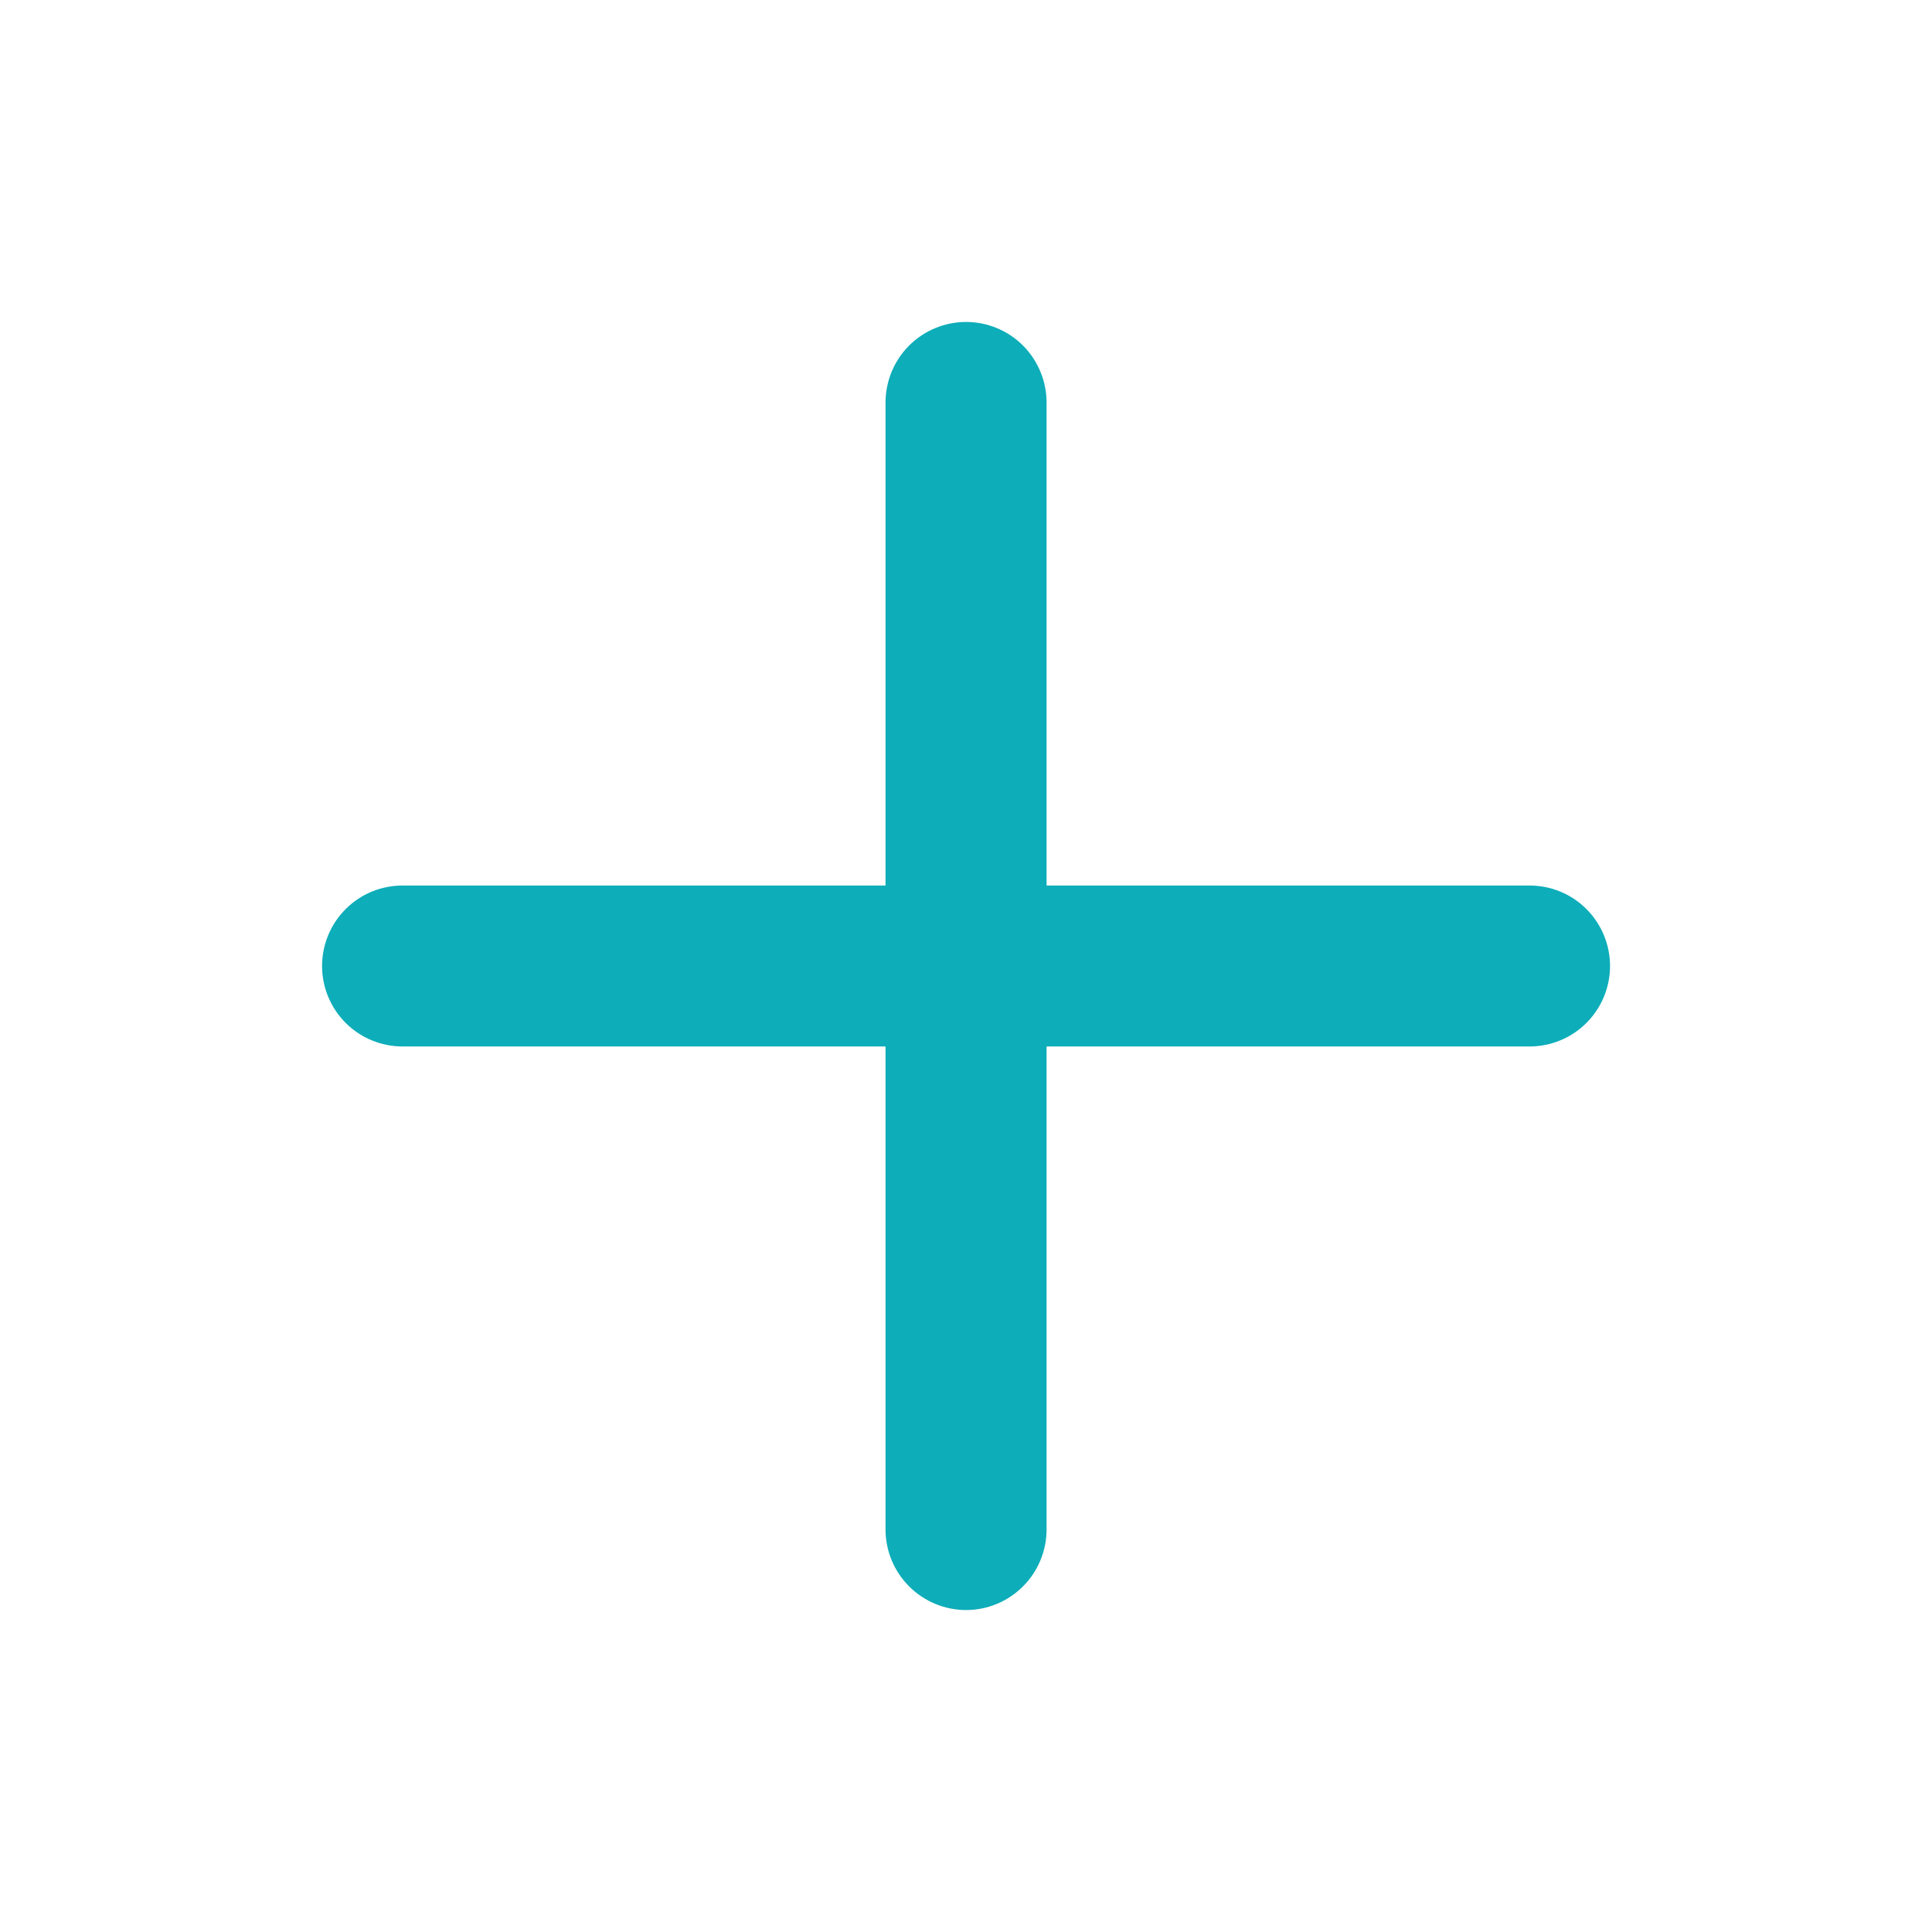
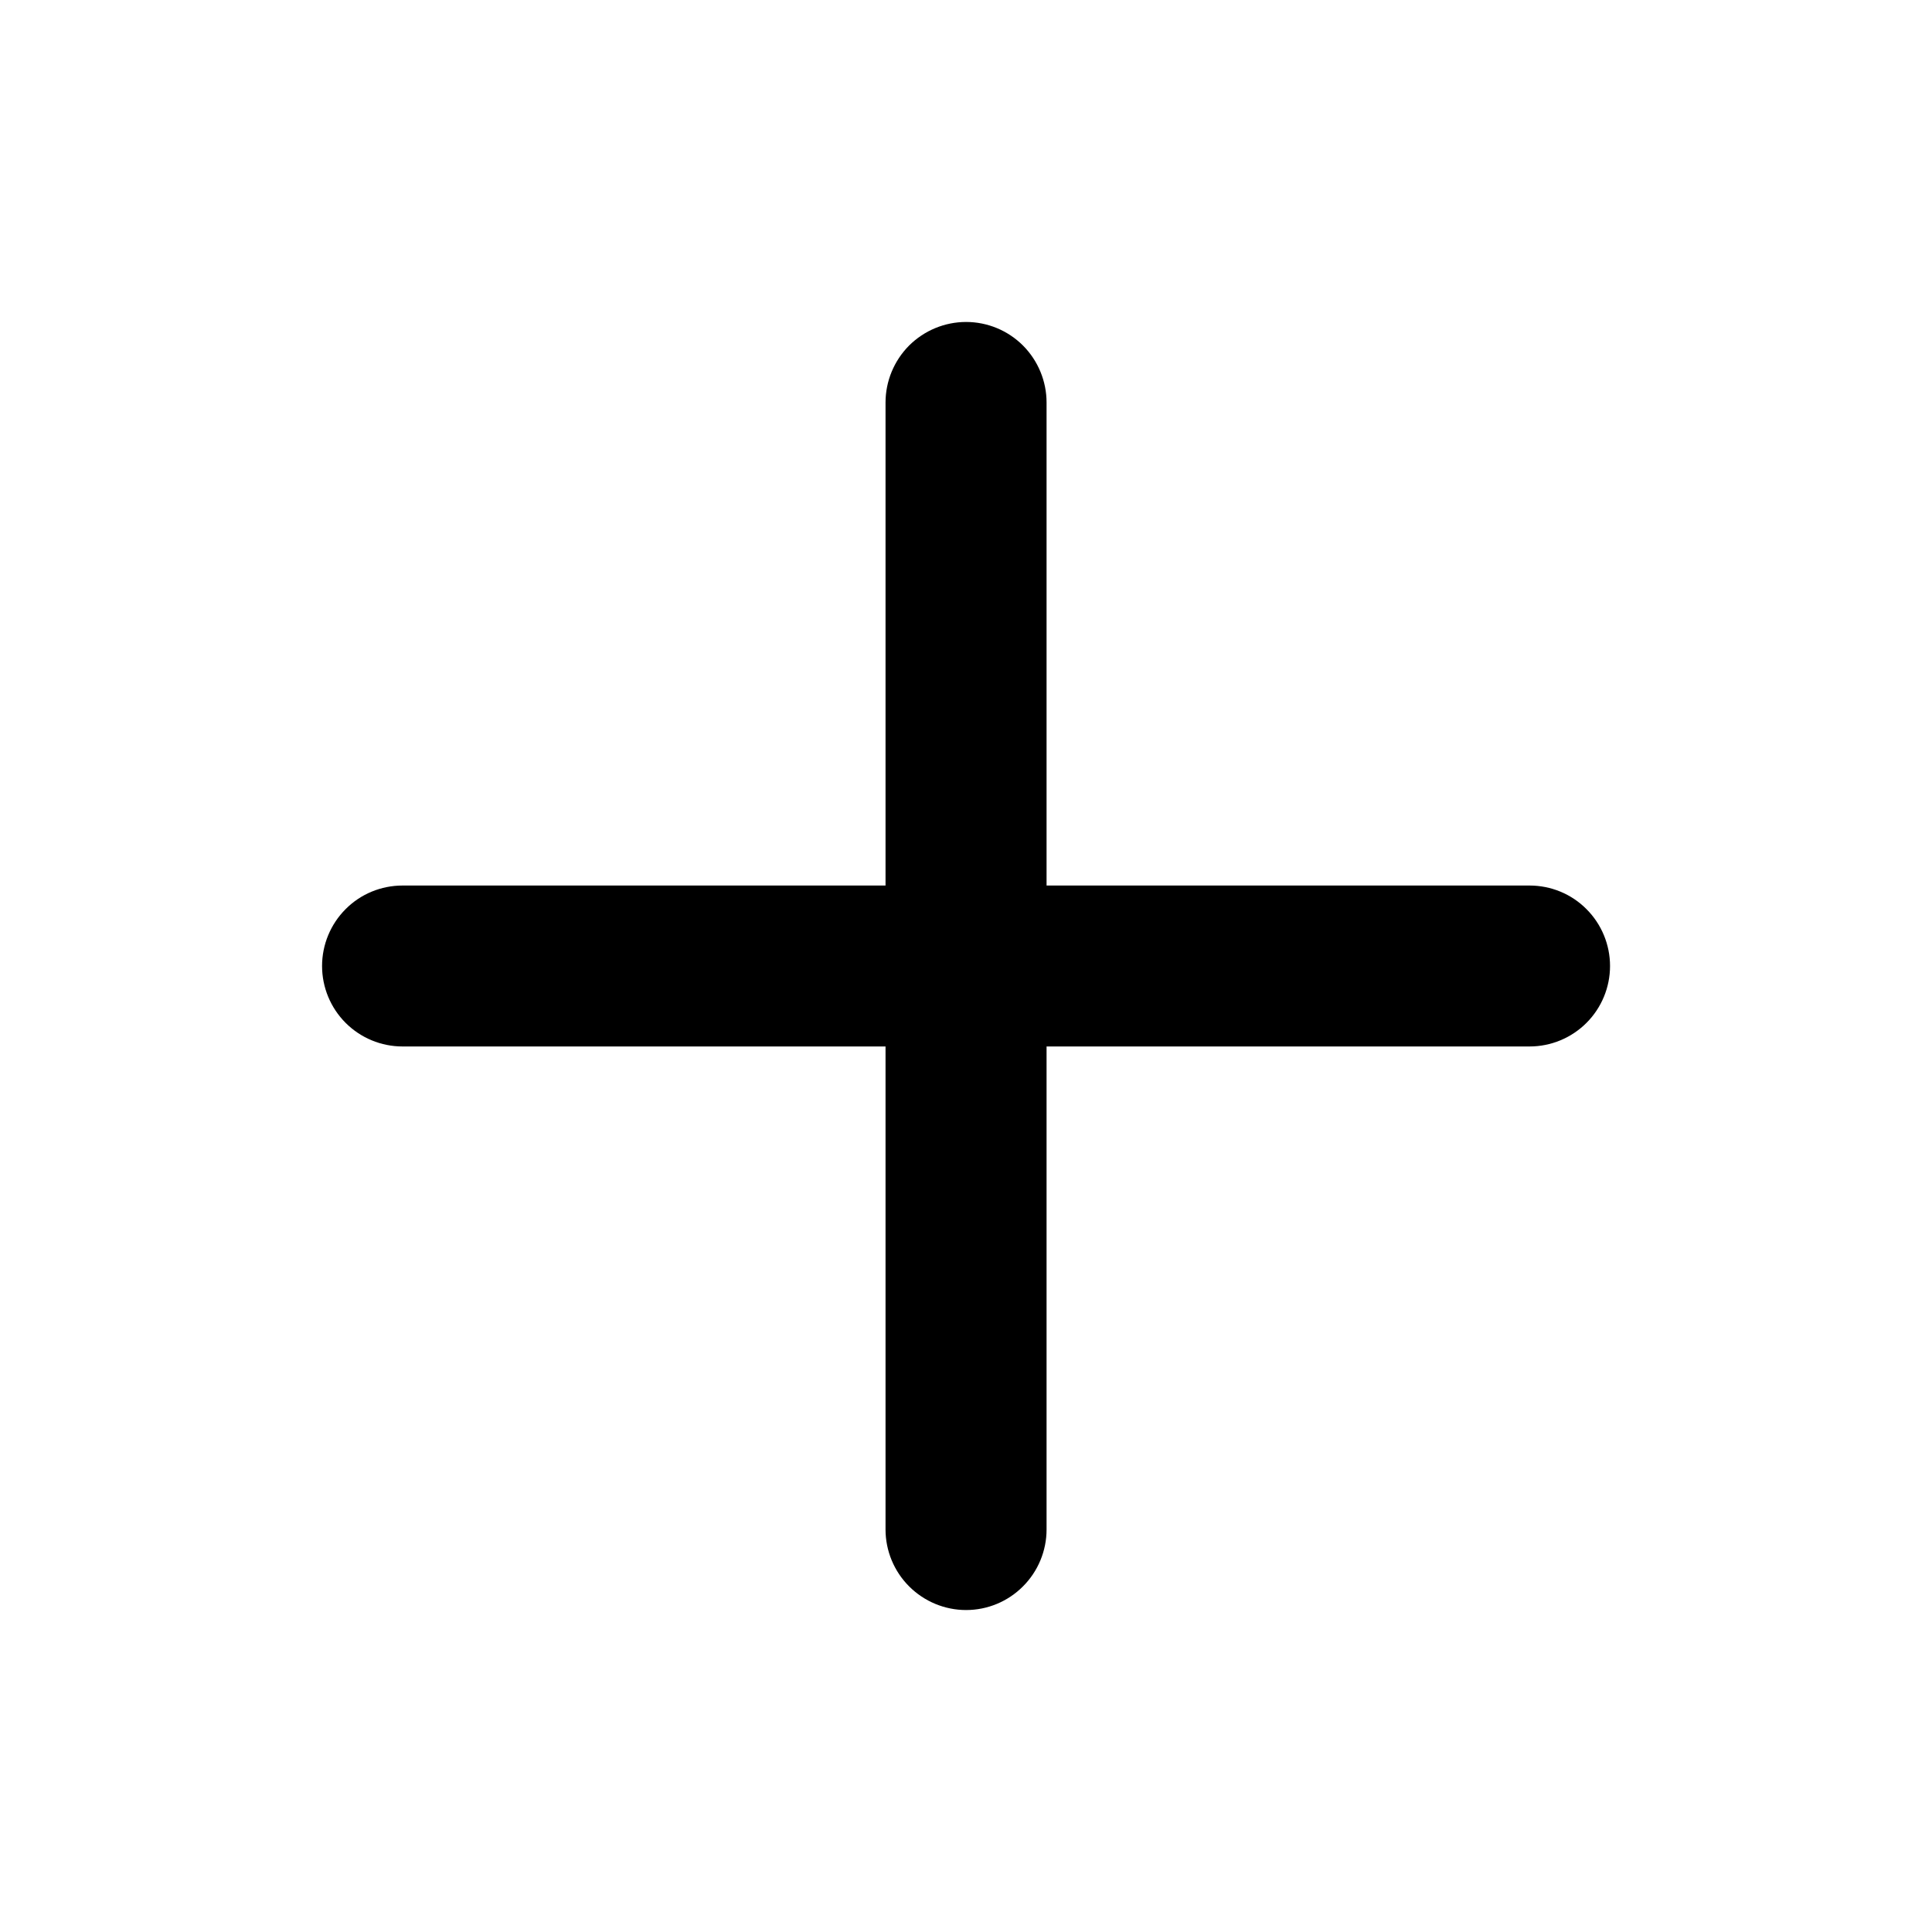
<svg xmlns="http://www.w3.org/2000/svg" width="20" height="20" viewBox="0 0 20 20" fill="none">
-   <path d="M15.834 9.167H10.834V4.167C10.834 3.946 10.746 3.734 10.59 3.577C10.434 3.421 10.222 3.333 10.001 3.333C9.78 3.333 9.568 3.421 9.411 3.577C9.255 3.734 9.167 3.946 9.167 4.167V9.167H4.167C3.946 9.167 3.734 9.254 3.578 9.411C3.422 9.567 3.334 9.779 3.334 10C3.334 10.221 3.422 10.433 3.578 10.589C3.734 10.745 3.946 10.833 4.167 10.833H9.167V15.833C9.167 16.054 9.255 16.266 9.411 16.422C9.568 16.579 9.78 16.667 10.001 16.667C10.222 16.667 10.434 16.579 10.59 16.422C10.746 16.266 10.834 16.054 10.834 15.833V10.833H15.834C16.055 10.833 16.267 10.745 16.423 10.589C16.579 10.433 16.667 10.221 16.667 10C16.667 9.779 16.579 9.567 16.423 9.411C16.267 9.254 16.055 9.167 15.834 9.167Z" fill="#0DADB9" />
+   <path d="M15.834 9.167H10.834V4.167C10.834 3.946 10.746 3.734 10.59 3.577C10.434 3.421 10.222 3.333 10.001 3.333C9.78 3.333 9.568 3.421 9.411 3.577C9.255 3.734 9.167 3.946 9.167 4.167V9.167H4.167C3.946 9.167 3.734 9.254 3.578 9.411C3.422 9.567 3.334 9.779 3.334 10C3.334 10.221 3.422 10.433 3.578 10.589C3.734 10.745 3.946 10.833 4.167 10.833H9.167V15.833C9.167 16.054 9.255 16.266 9.411 16.422C9.568 16.579 9.78 16.667 10.001 16.667C10.222 16.667 10.434 16.579 10.59 16.422C10.746 16.266 10.834 16.054 10.834 15.833V10.833H15.834C16.055 10.833 16.267 10.745 16.423 10.589C16.579 10.433 16.667 10.221 16.667 10C16.667 9.779 16.579 9.567 16.423 9.411C16.267 9.254 16.055 9.167 15.834 9.167Z" fill="currentColor" />
</svg>
